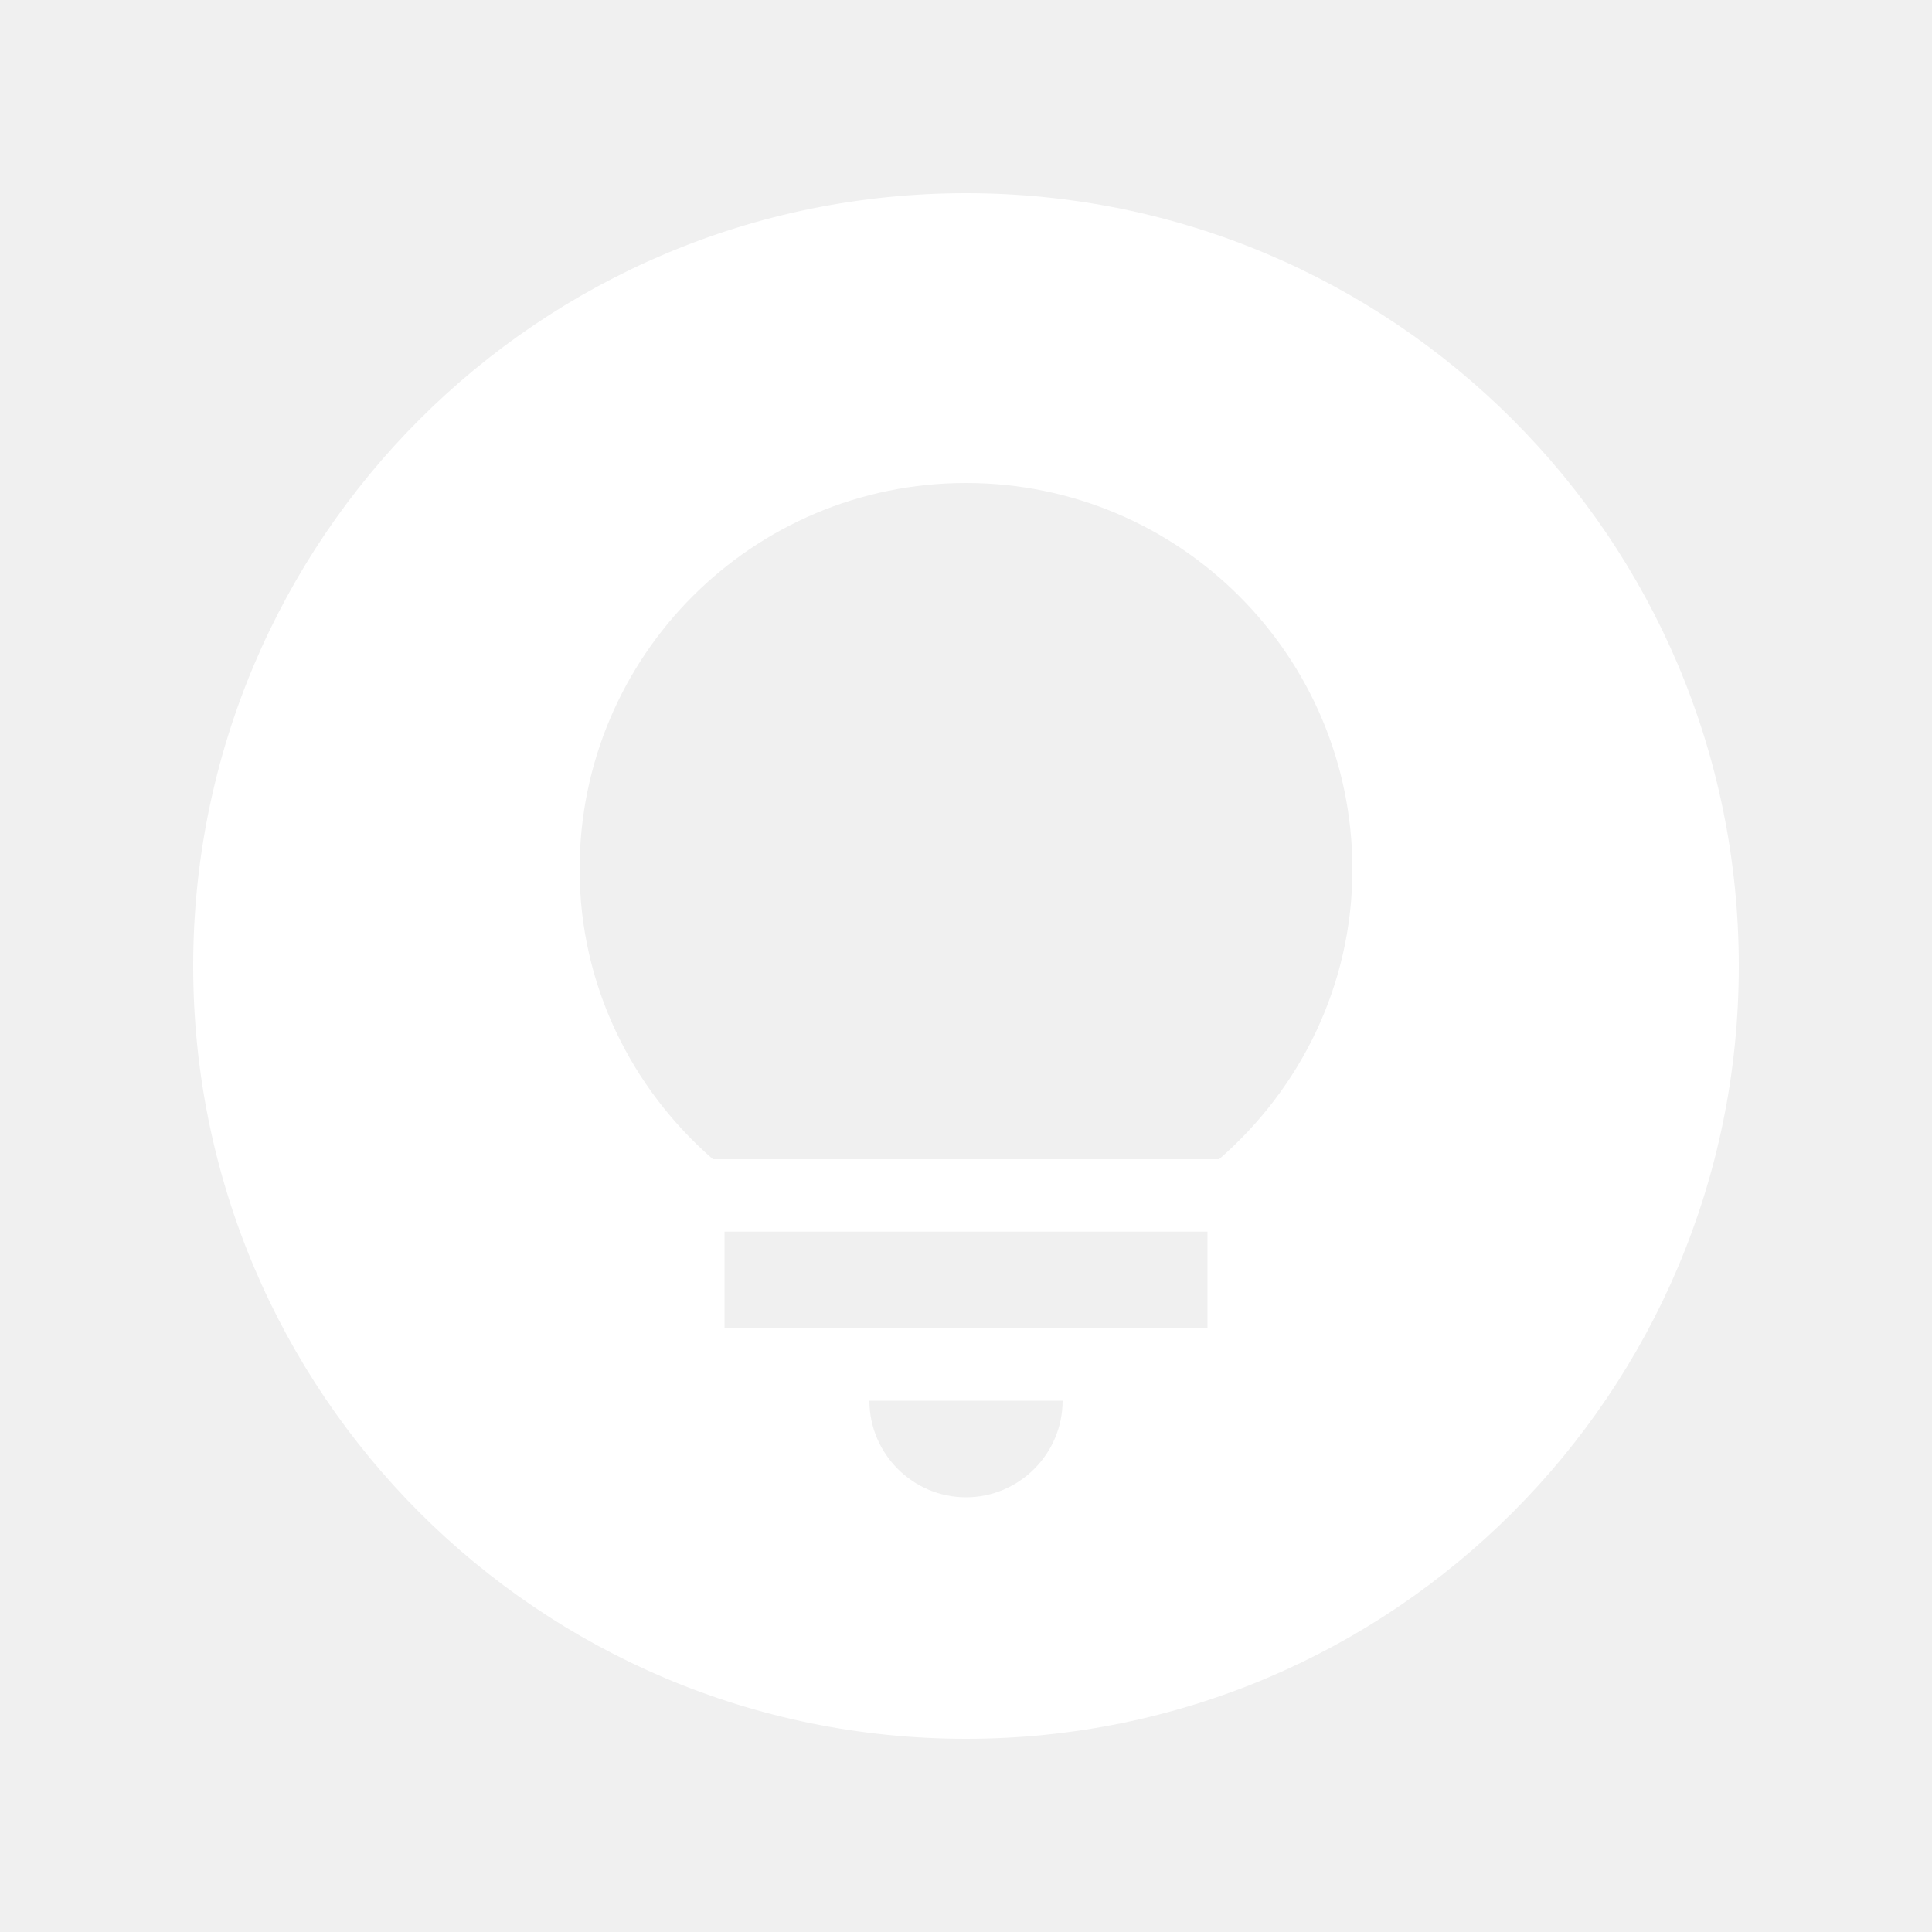
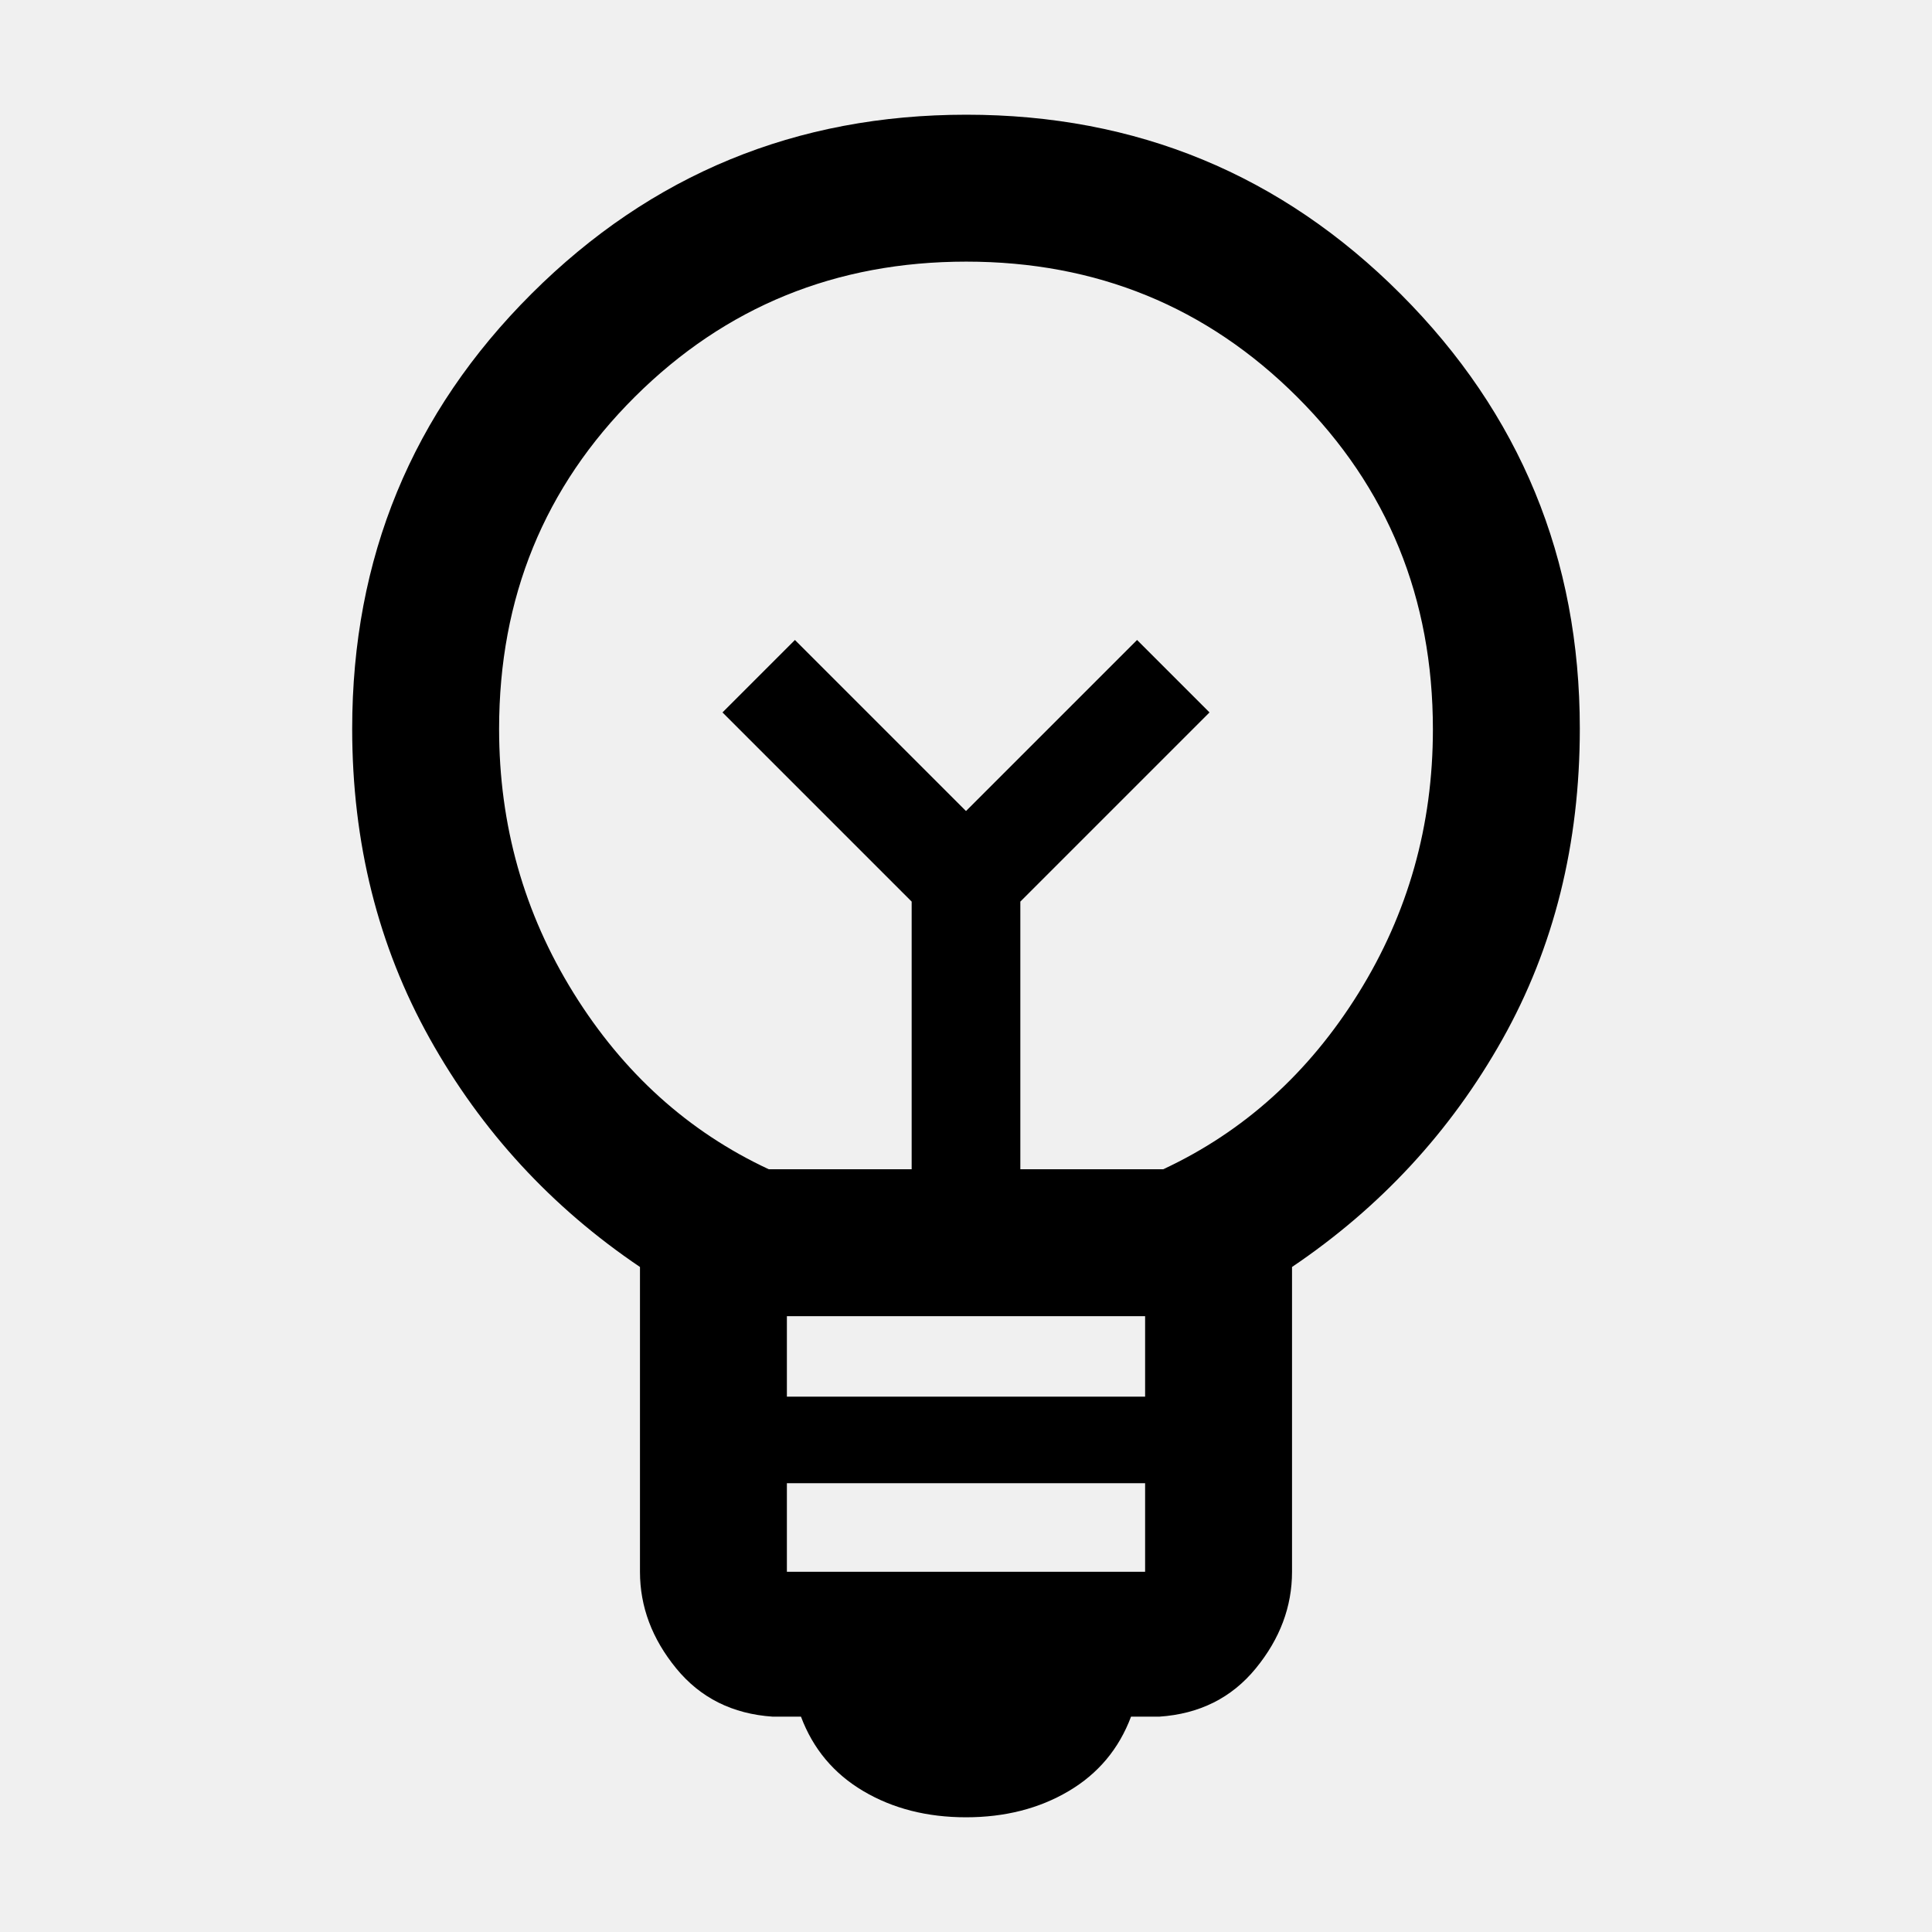
- <svg xmlns="http://www.w3.org/2000/svg" enable-background="new 0 0 20 20" height="48px" viewBox="0 0 20 20" width="48px" fill="#FFFFFF">
-   <g>
-     <rect fill="none" height="20" width="20" />
-   </g>
-   <g>
-     <g>
-       <path d="M10,2c-4.42,0-8,3.58-8,8s3.58,8,8,8s8-3.58,8-8S14.42,2,10,2z M10,15.5c-0.55,0-1-0.45-1-1h2 C11,15.05,10.55,15.5,10,15.5z M12.5,13.75h-5v-1h5V13.75z M12.62,12H7.38C6.54,11.27,6,10.2,6,9c0-2.21,1.79-4,4-4s4,1.79,4,4 C14,10.2,13.46,11.27,12.62,12z" />
-     </g>
-   </g>
+ <svg xmlns="http://www.w3.org/2000/svg" height="48" viewBox="0 -960 960 960" width="48">
+   <path d="M480-57q-29 0-51-13t-31-37h-14q-30-2-48-24t-18-47.969v-151.475Q252-375 213.5-444T175-597.904q0-127.299 89.182-216.197Q353.365-903 480.182-903 607-903 696-813.875q89 89.126 89 215.861Q785-512 746.5-443.5 708-375 642-330.444v151.475Q642-153 624-131t-48 24h-14q-9 24-31 37t-51 13Zm-89-122h178v-44H391v44Zm0-87h178v-40H391v40Zm-9-113h71v-133l-94-94 36-36 85 85 85-85 36 36-94 94v133h71q60-28 97-87.479t37-131.077q0-97.834-67.386-165.139T480.114-830Q383-830 315.5-762.865 248-695.731 248-597.816q0 71.656 37 131.236Q322-407 382-379Zm98-178Zm0-48Z" />
</svg>
